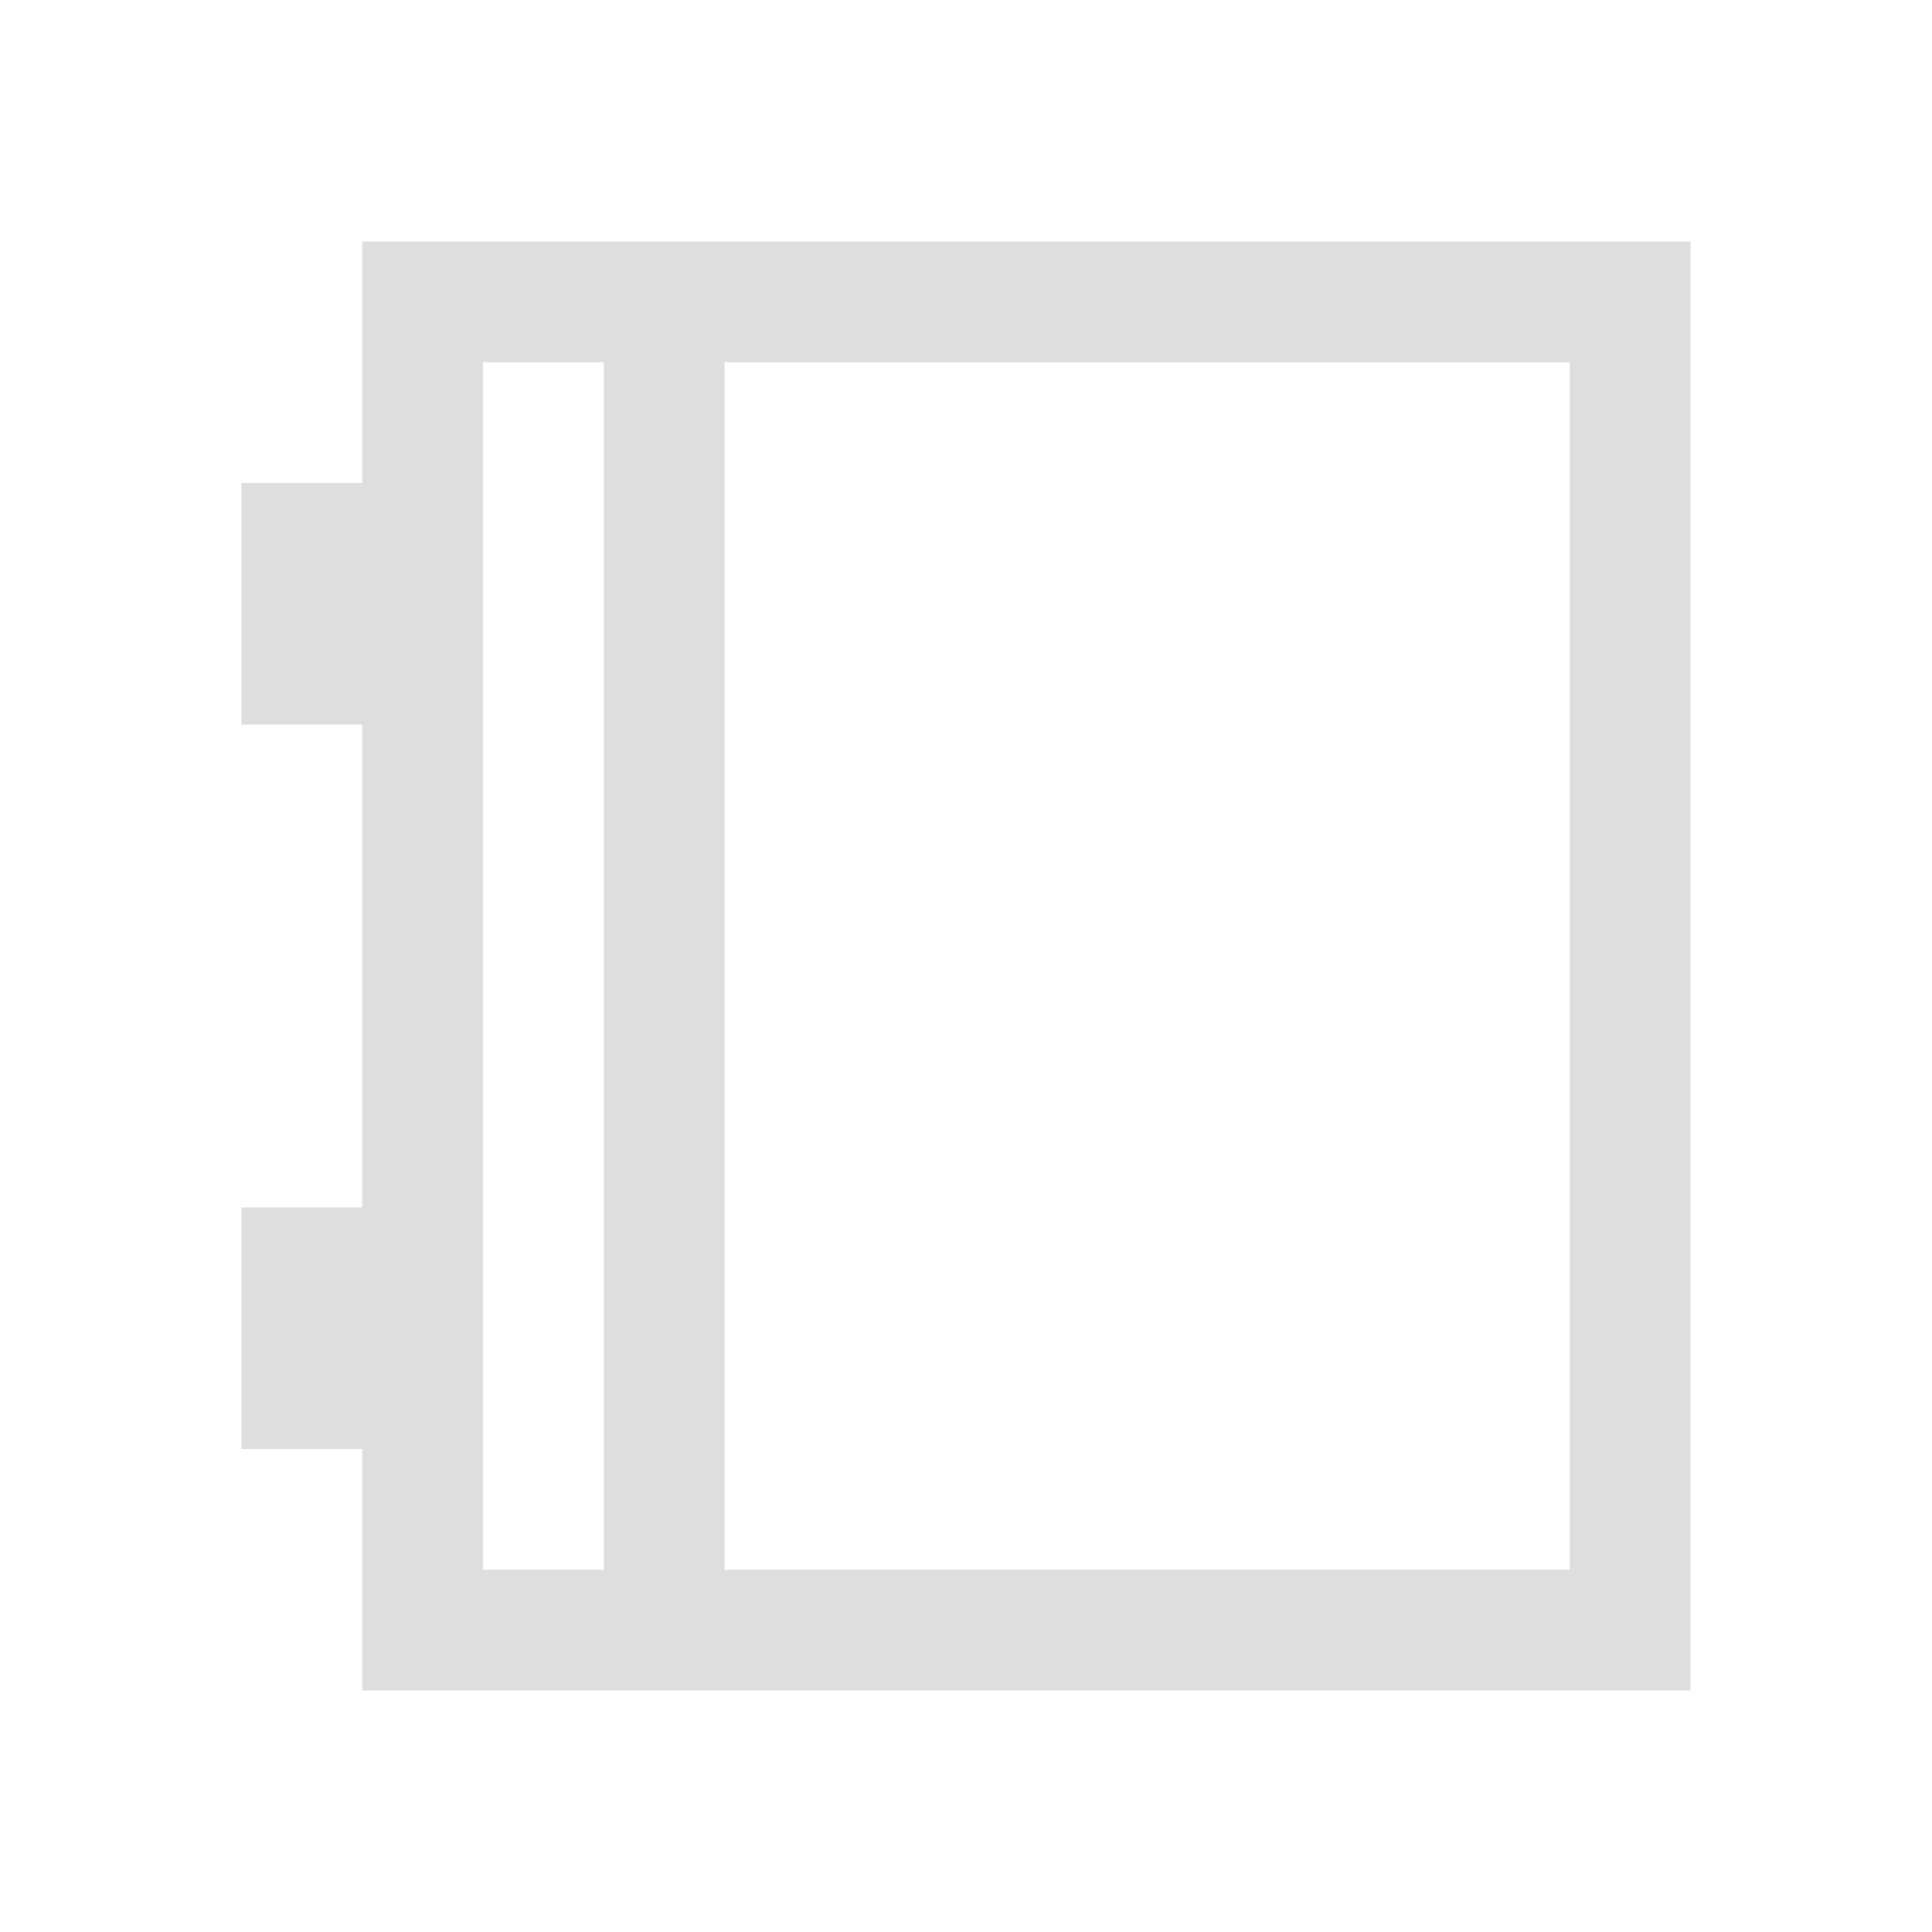
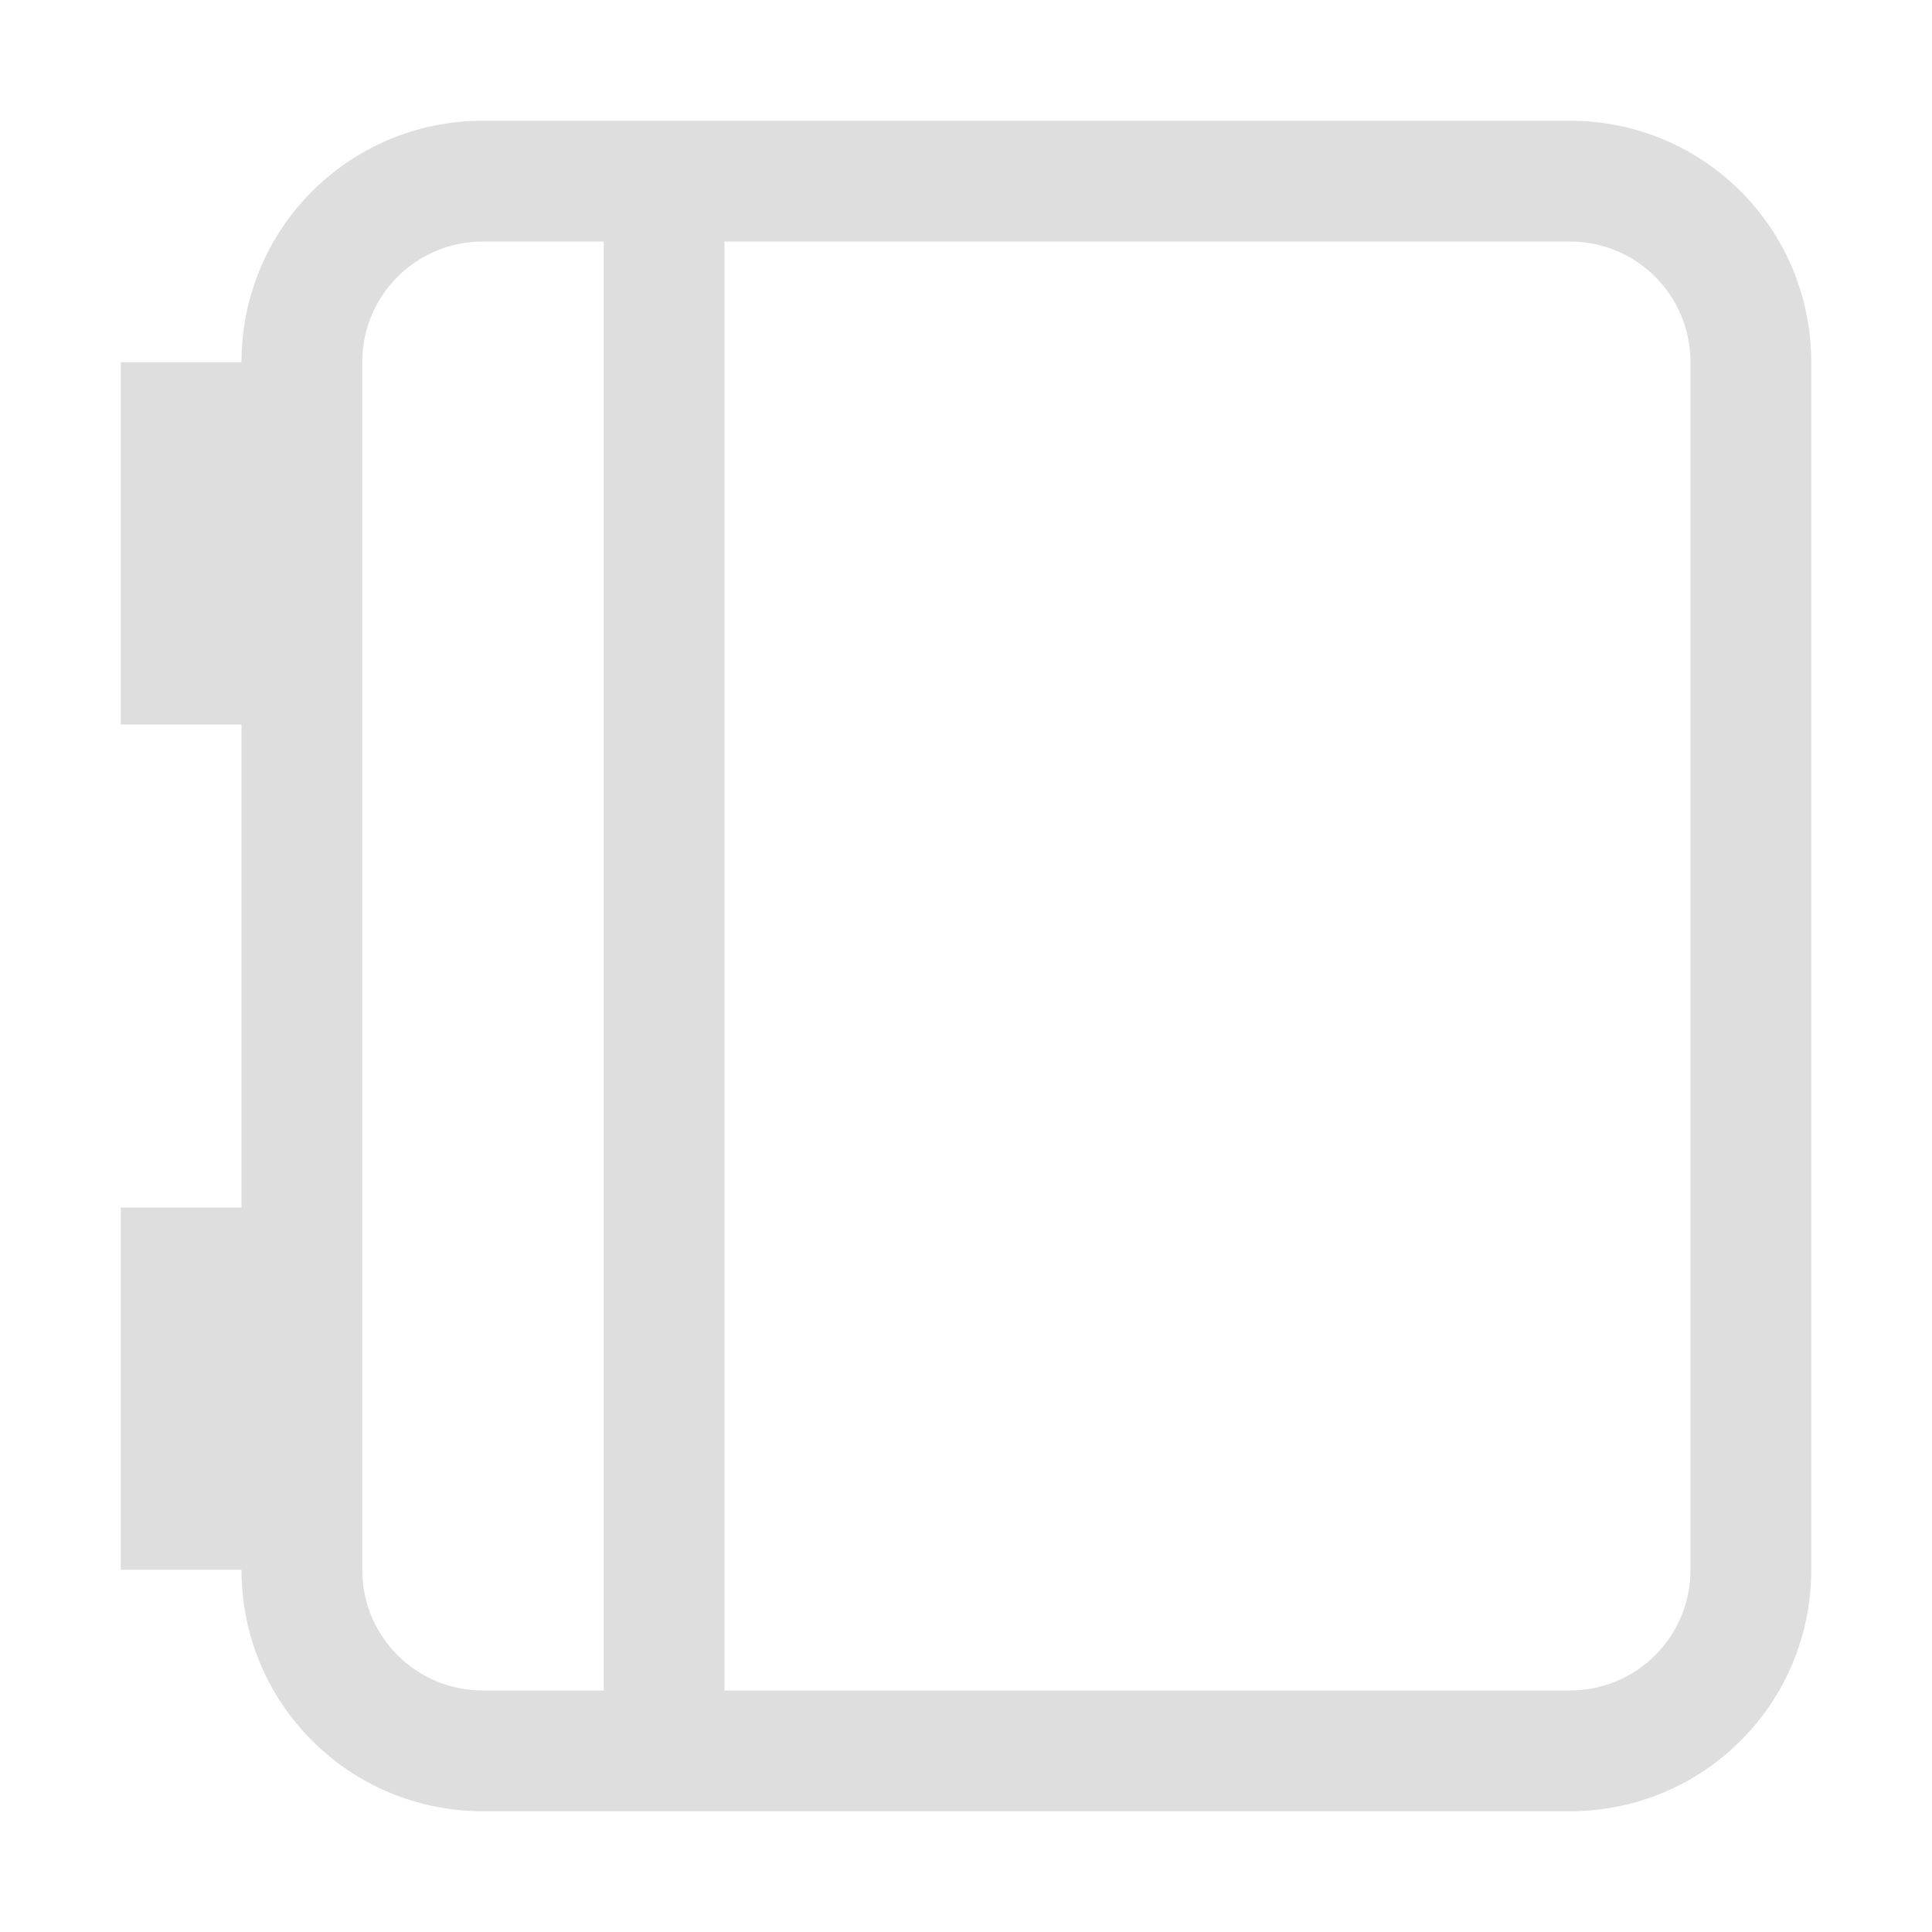
- <svg xmlns="http://www.w3.org/2000/svg" viewBox="0 0 16 16">
-   <defs id="defs3051">
-     <style type="text/css" id="current-color-scheme">
-       .ColorScheme-Text {
+ <svg xmlns="http://www.w3.org/2000/svg" version="1.1" viewBox="0 0 16 16">
+   <defs>
+     <style id="current-color-scheme" type="text/css">.ColorScheme-Text {
        color:#dedede;
-       }
-       </style>
+       }</style>
  </defs>
-   <path style="fill:currentColor;fill-opacity:1;stroke:none" d="M 3 2 L 3 3 L 3 4 L 2 4 L 2 6 L 3 6 L 3 10 L 2 10 L 2 12 L 3 12 L 3 13.5 L 3 14 L 14 14 L 14 13 L 14 3 L 14 2 L 3 2 z M 4 3 L 5 3 L 5 13 L 4 13 L 4 3 z M 6 3 L 13 3 L 13 13 L 6 13 L 6 3 z " class="ColorScheme-Text" />
+   <path class="ColorScheme-Text" d="m4 1c-1.108 0-2 0.892-2 2v10c0 1.108 0.892 2 2 2h9c1.108 0 2-0.892 2-2v-10c0-1.108-0.892-2-2-2zm0 1h1v12h-1c-0.554 0-1-0.446-1-1v-10c0-0.554 0.446-1 1-1zm2 0h7c0.554 0 1 0.446 1 1v10c0 0.554-0.446 1-1 1h-7zm-5 1v3h1v-3zm0 7v3h1v-3z" color="#dedede" fill="currentColor" />
</svg>
